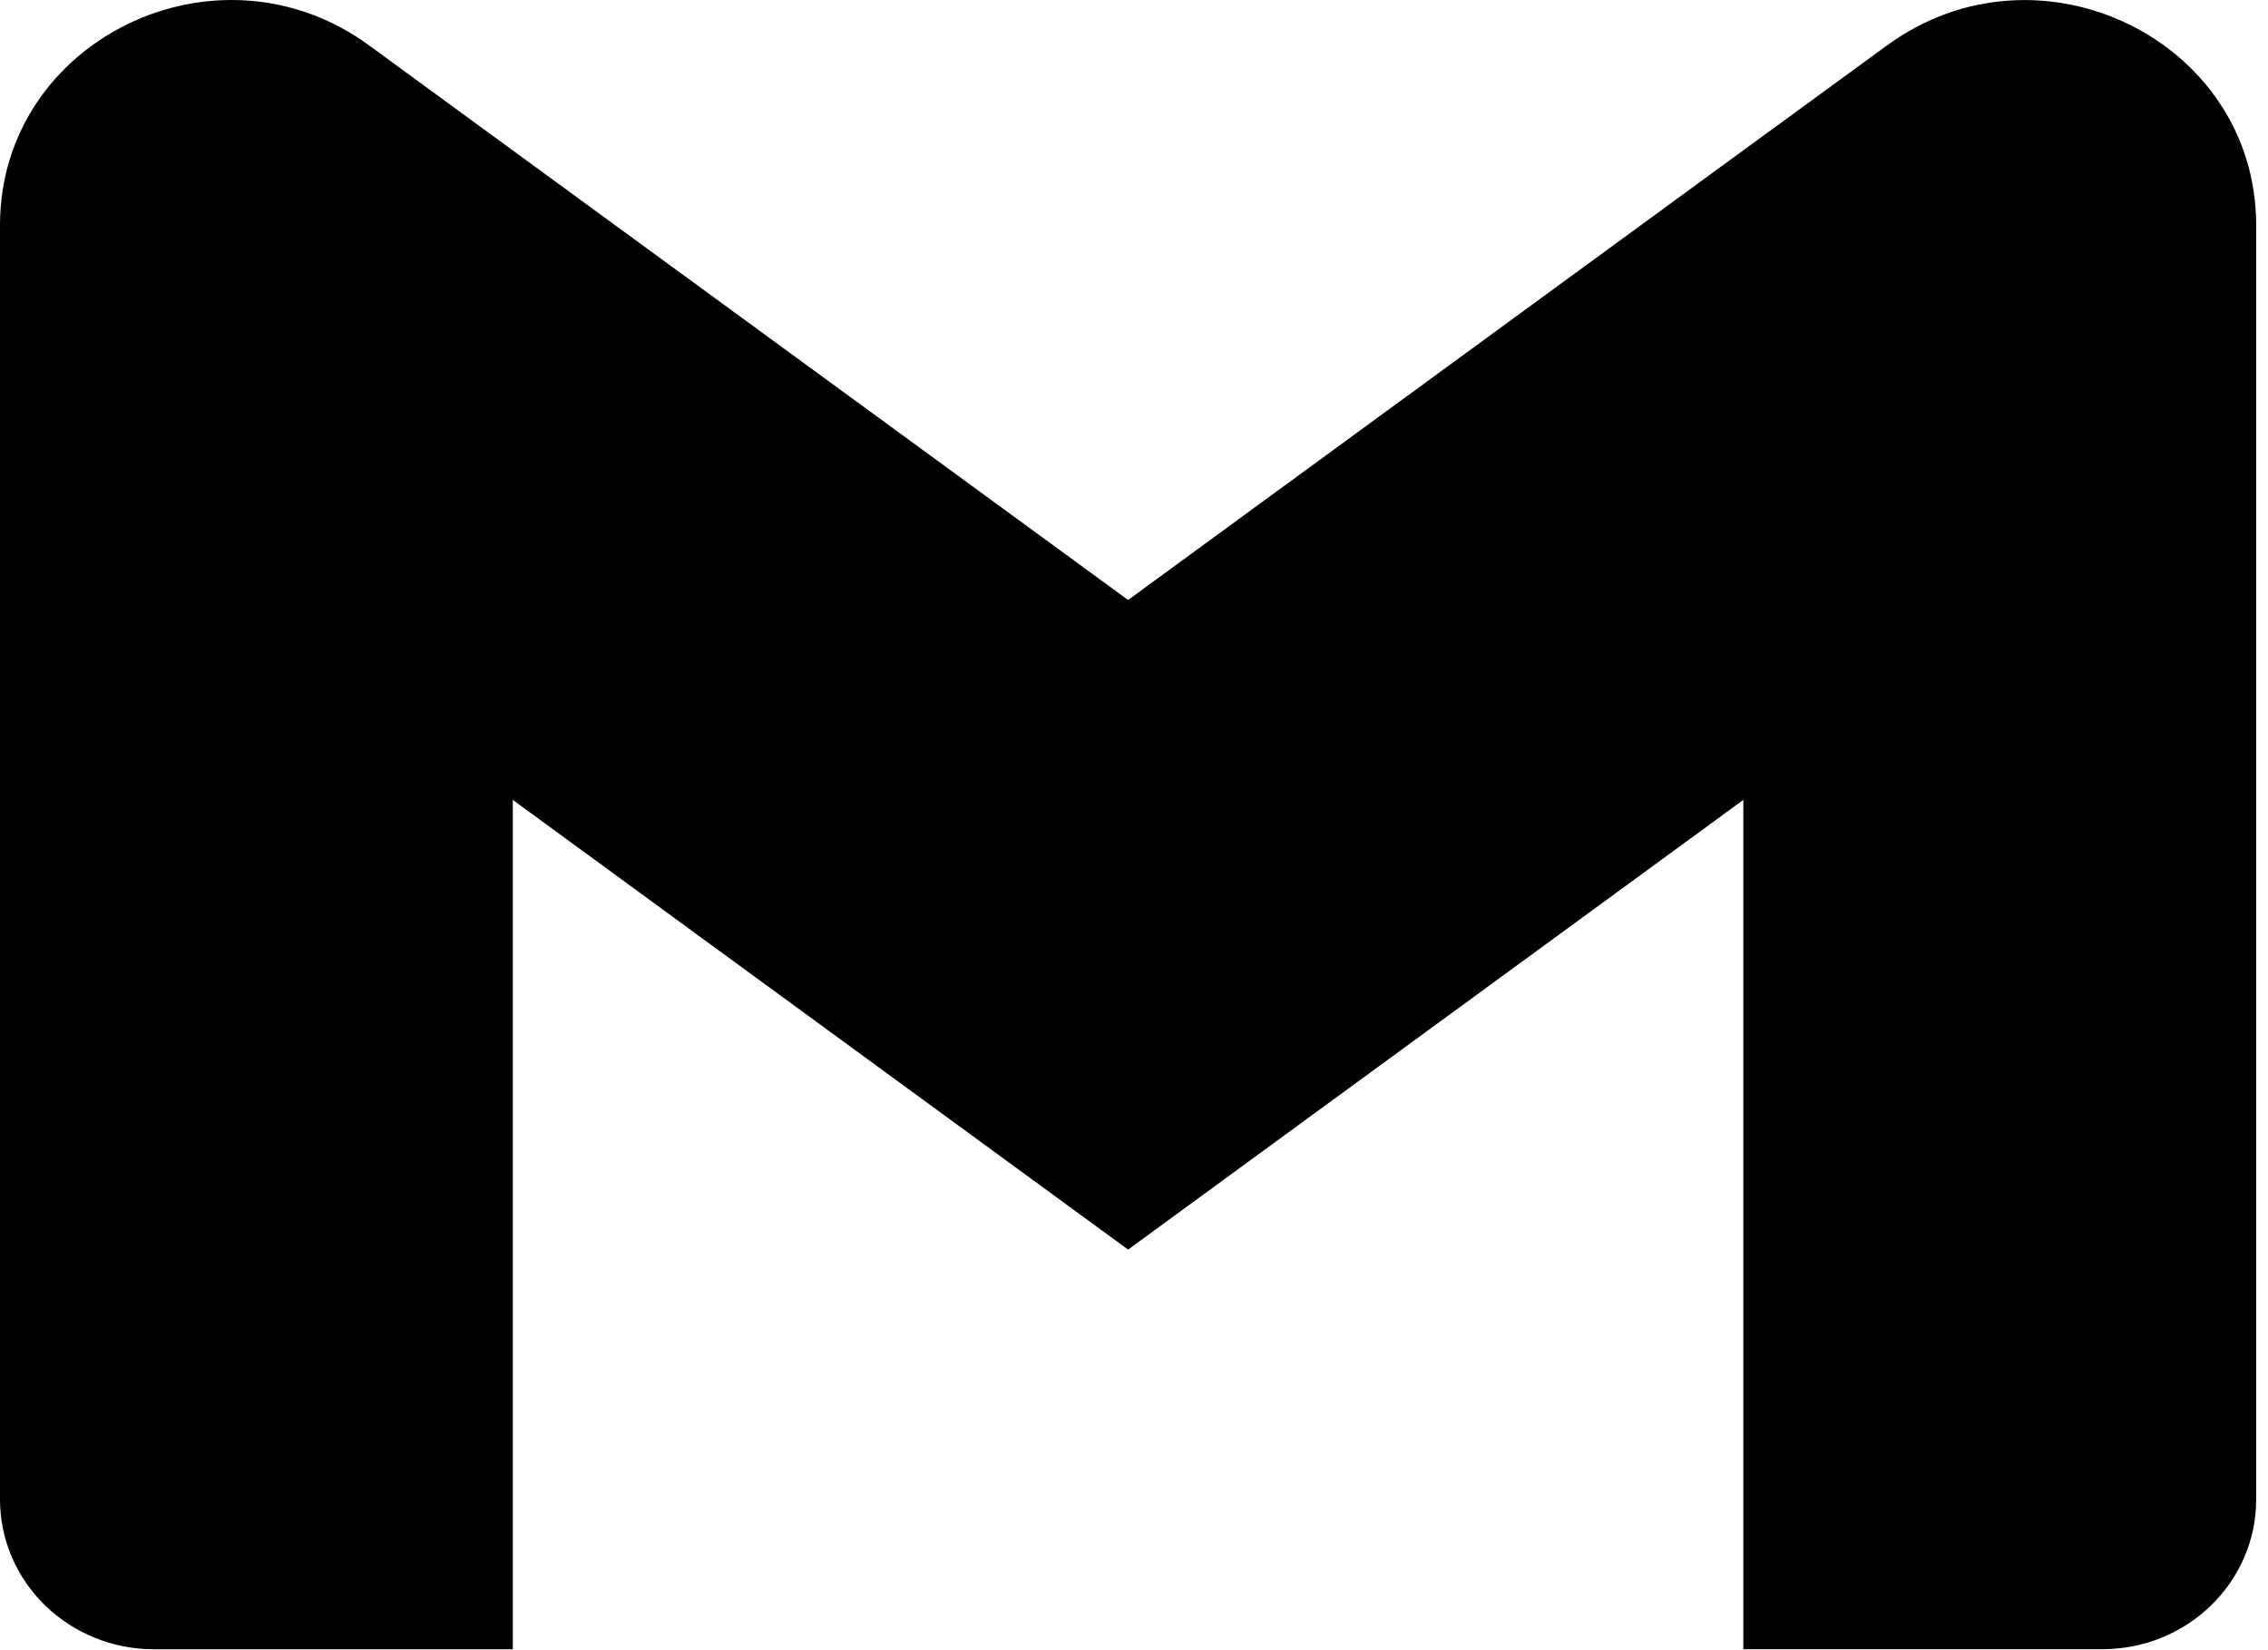
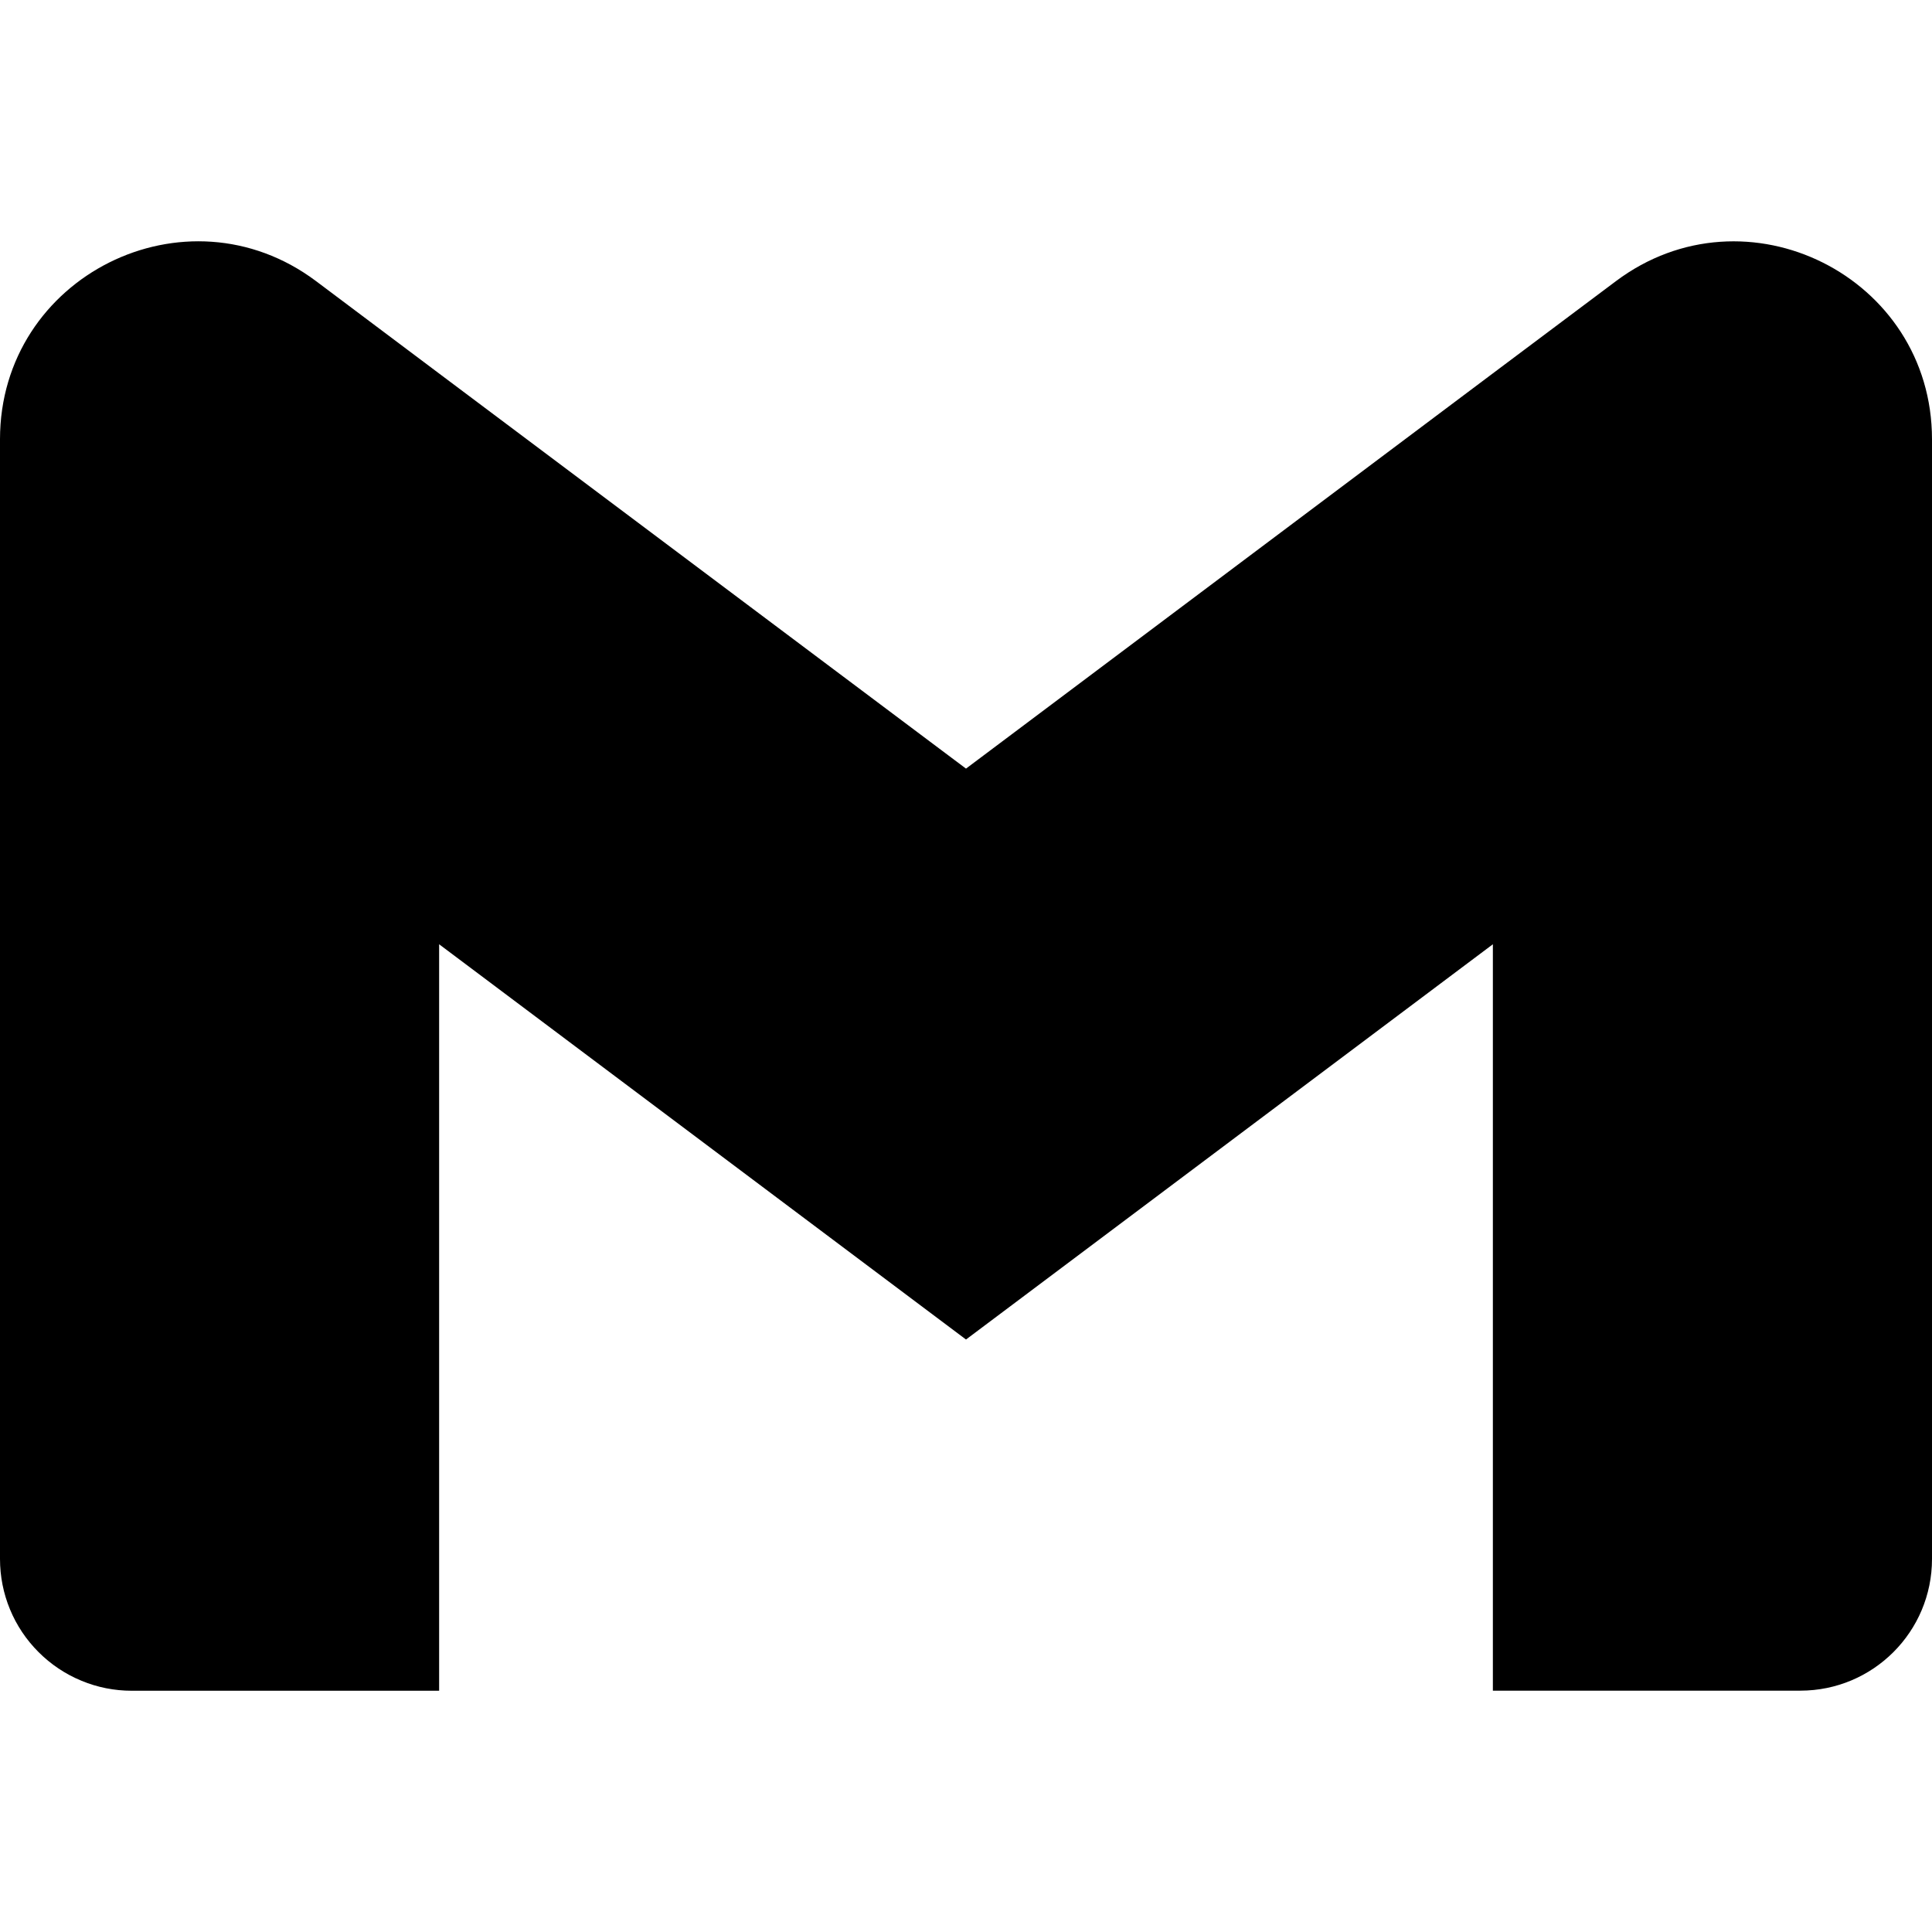
- <svg xmlns="http://www.w3.org/2000/svg" width="33" height="24" viewBox="0 0 33 24" fill="none">
-   <path d="M32.828 3.278V21.818C32.828 23.023 31.827 23.999 30.59 23.999H25.366V11.64L16.414 18.184L7.461 11.64V24H2.238C1.944 24 1.653 23.944 1.381 23.834C1.11 23.724 0.863 23.564 0.655 23.361C0.447 23.158 0.282 22.918 0.17 22.653C0.058 22.388 -0 22.105 4.18078e-07 21.818V3.278C4.18078e-07 0.582 3.158 -0.958 5.371 0.661L7.461 2.189L16.414 8.731L25.366 2.187L27.456 0.661C29.668 -0.956 32.828 0.582 32.828 3.278Z" fill="black" />
+ <svg xmlns="http://www.w3.org/2000/svg" width="24" height="24" viewBox="0 0 24 24" fill="none">
+   <path d="M24 5.457V19.366C24 20.27 23.268 21.002 22.364 21.002H18.545V11.73L12 16.64L5.455 11.73V21.003H1.636C1.421 21.003 1.208 20.961 1.01 20.878C0.811 20.796 0.631 20.675 0.479 20.523C0.327 20.371 0.206 20.191 0.124 19.992C0.042 19.794 -0 19.581 3.05652e-07 19.366V5.457C3.05652e-07 3.434 2.309 2.279 3.927 3.493L5.455 4.64L12 9.548L18.545 4.638L20.073 3.493C21.69 2.28 24 3.434 24 5.457Z" fill="black" />
</svg>
